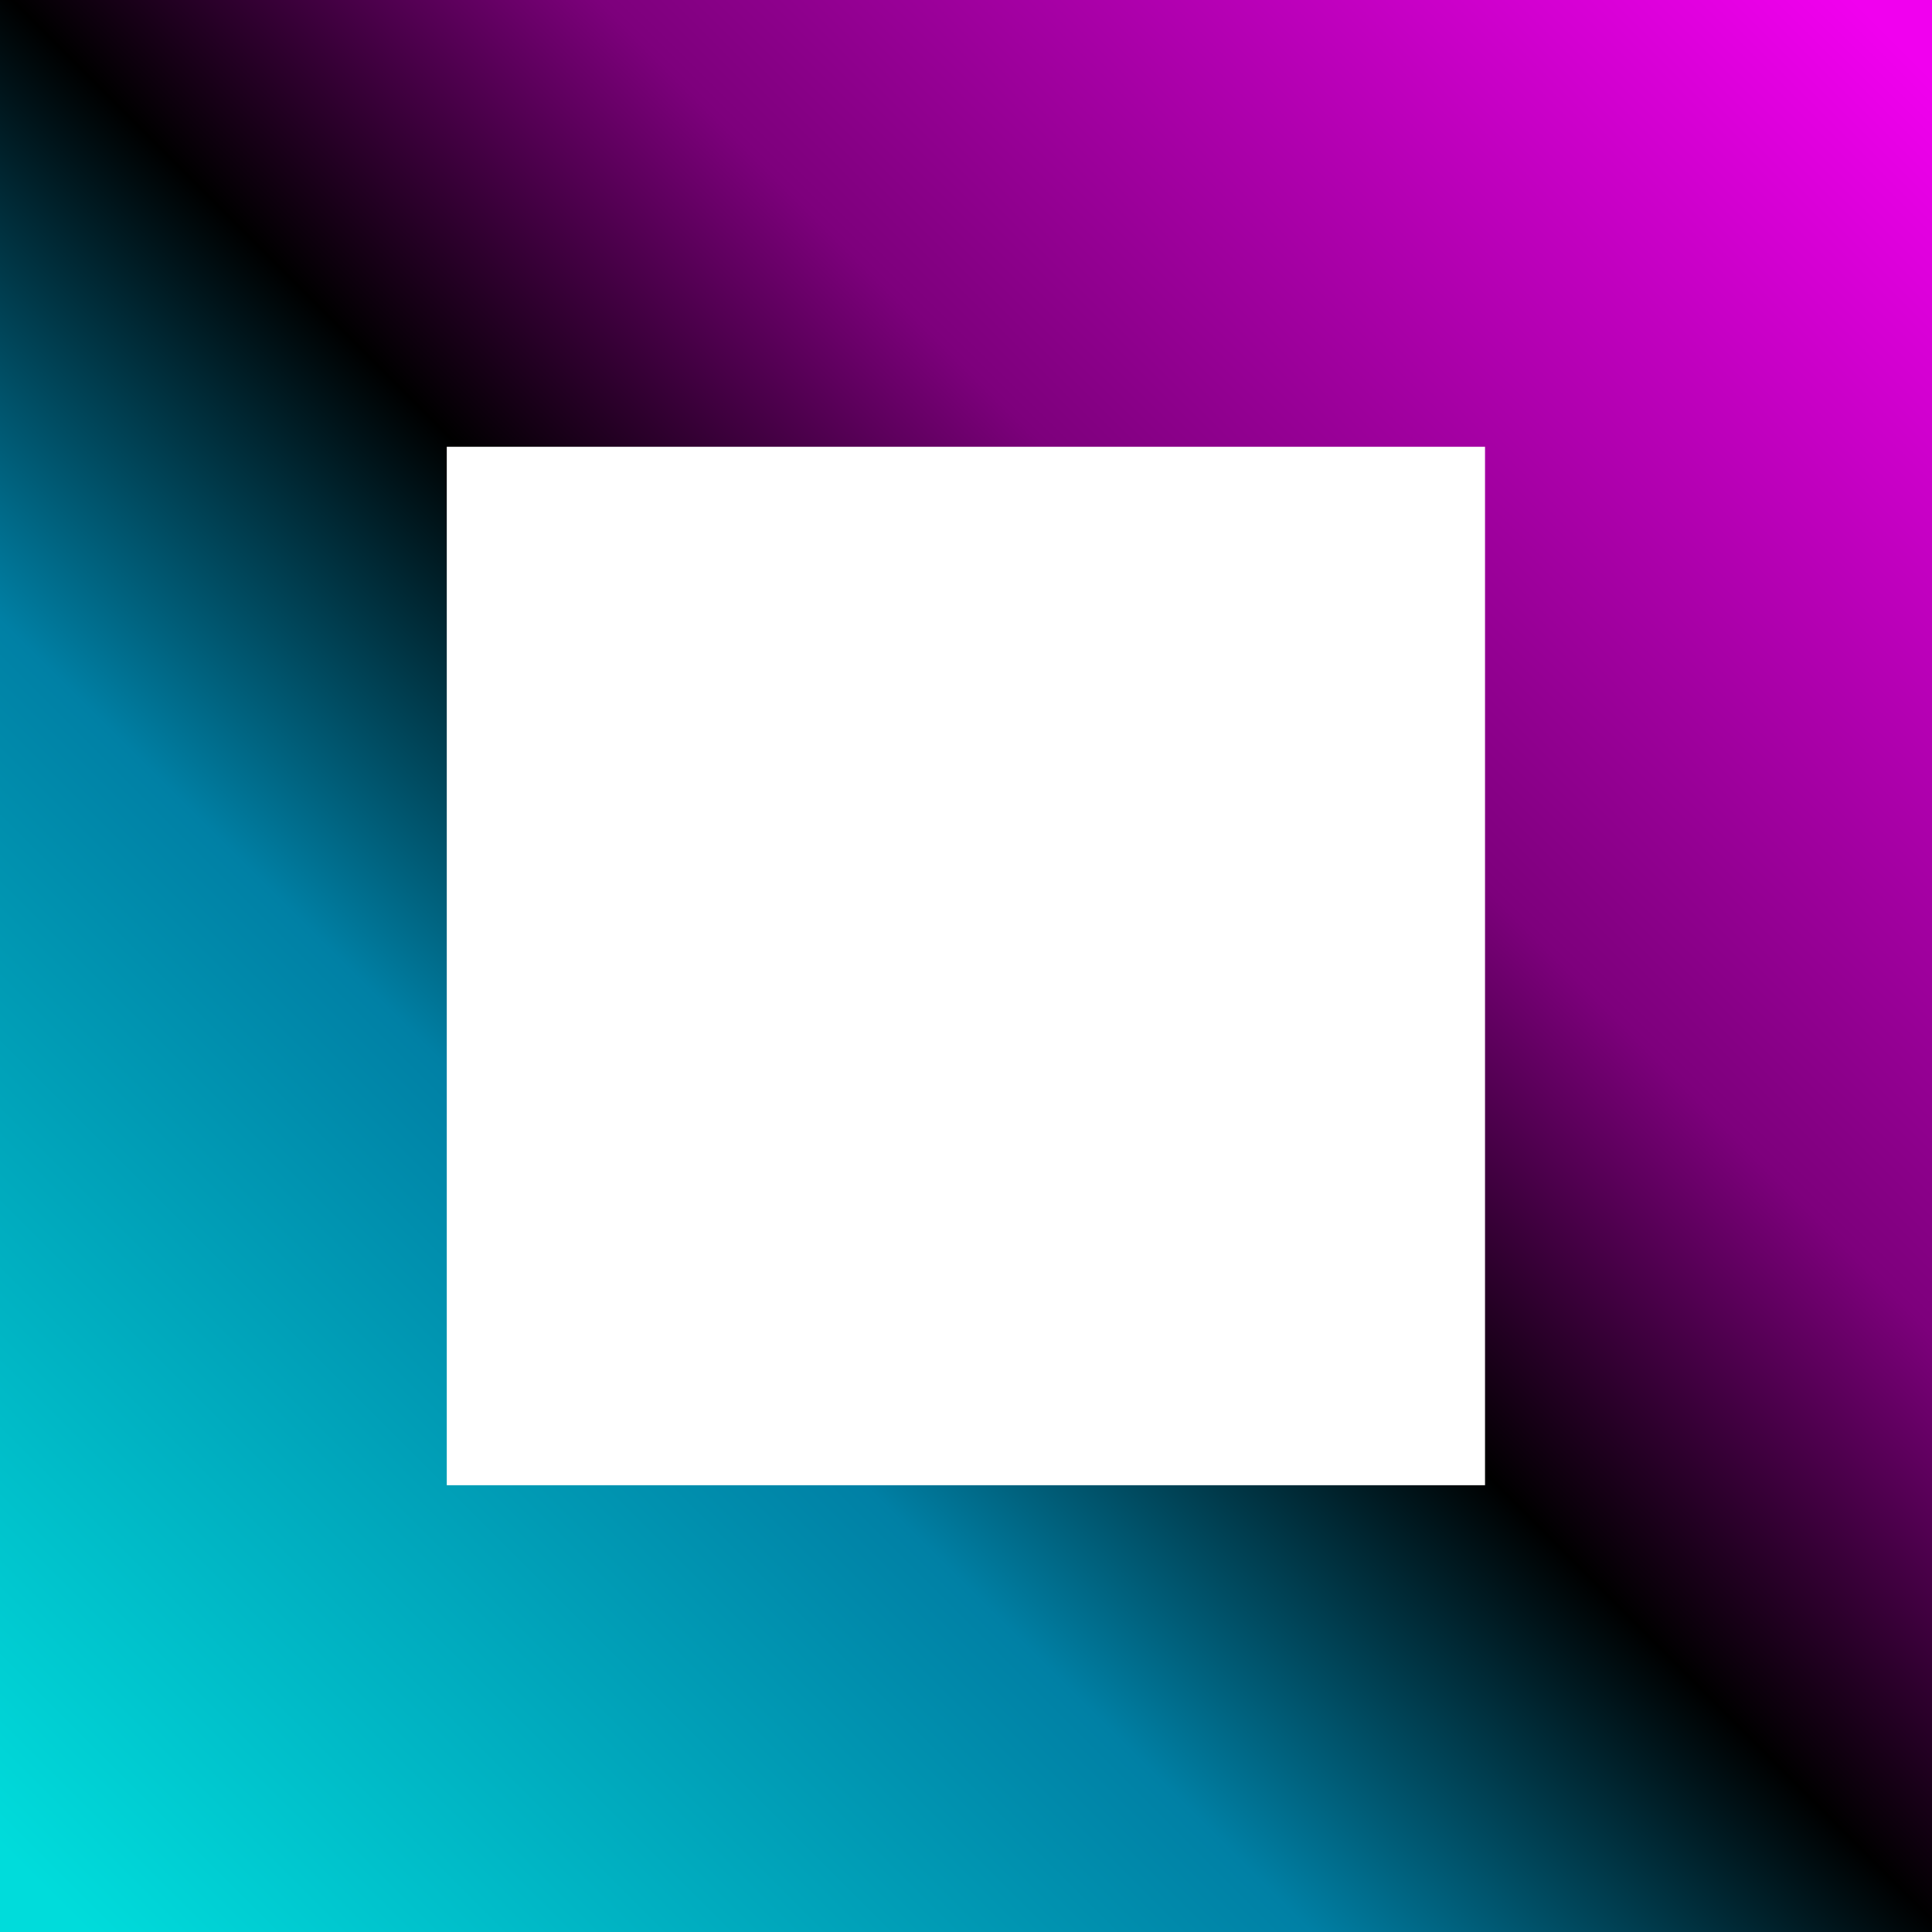
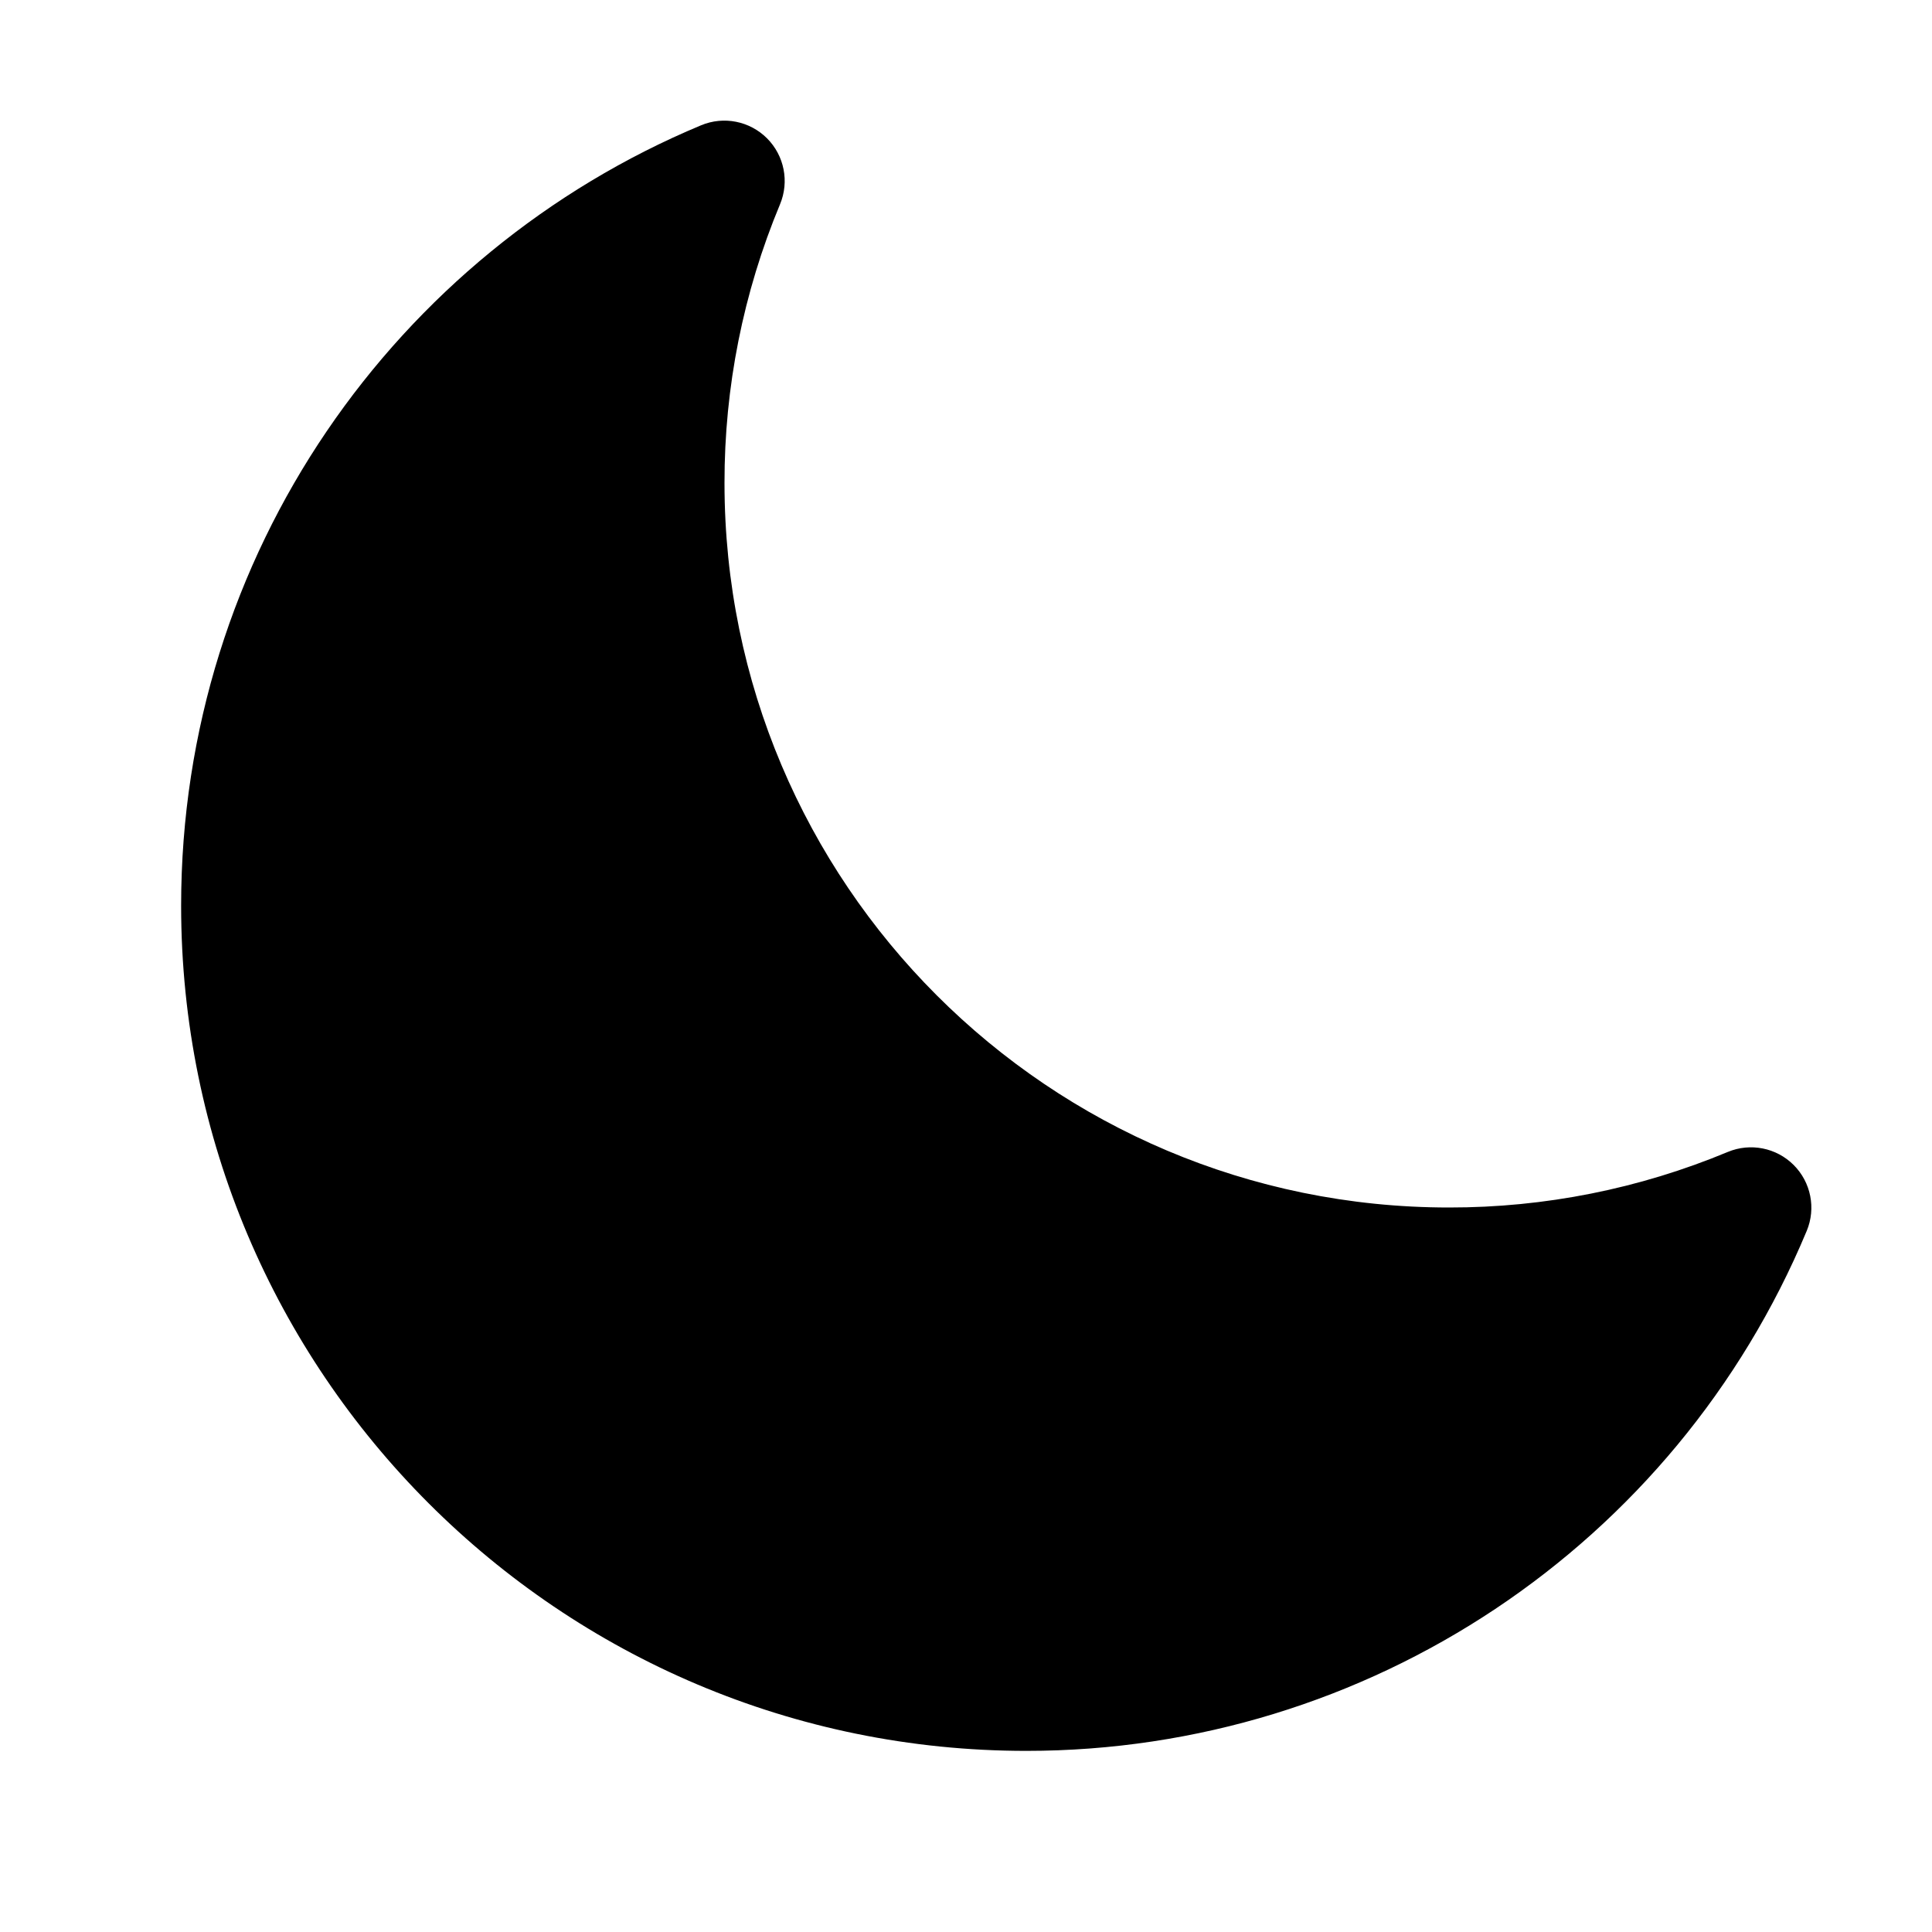
- <svg xmlns="http://www.w3.org/2000/svg" version="1.1" id="Layer_1" x="0px" y="0px" viewBox="0 0 976 976" style="enable-background:new 0 0 976 976;" xml:space="preserve">
-   <style type="text/css">
- 	.st0{fill:url(#SVGID_1_);}
- </style>
-   <linearGradient id="SVGID_1_" gradientUnits="userSpaceOnUse" x1="21.617" y1="954.383" x2="956.833" y2="19.167">
-     <stop offset="0" style="stop-color:#00DCDB" />
-     <stop offset="0.331" style="stop-color:#0080A5" />
-     <stop offset="0.502" style="stop-color:#000000" />
-     <stop offset="0.661" style="stop-color:#7D007C" />
-     <stop offset="1" style="stop-color:#F100EF" />
-   </linearGradient>
-   <path class="st0" d="M0,0v976h976V0H0z M750.3,750.3H225.7V225.7h524.5V750.3z" />
+ <svg xmlns="http://www.w3.org/2000/svg" viewBox="0 0 24 24" fill="currentColor" class="w-6 h-6">
+   <path fill-rule="evenodd" d="M9.528 1.718a.75.75 0 0 1 .162.819A8.97 8.97 0 0 0 9 6a9 9 0 0 0 9 9 8.97 8.97 0 0 0 3.463-.69.75.75 0 0 1 .981.98 10.503 10.503 0 0 1-9.694 6.46c-5.799 0-10.5-4.7-10.5-10.5 0-4.368 2.667-8.112 6.46-9.694a.75.75 0 0 1 .818.162Z" clip-rule="evenodd" />
</svg>
